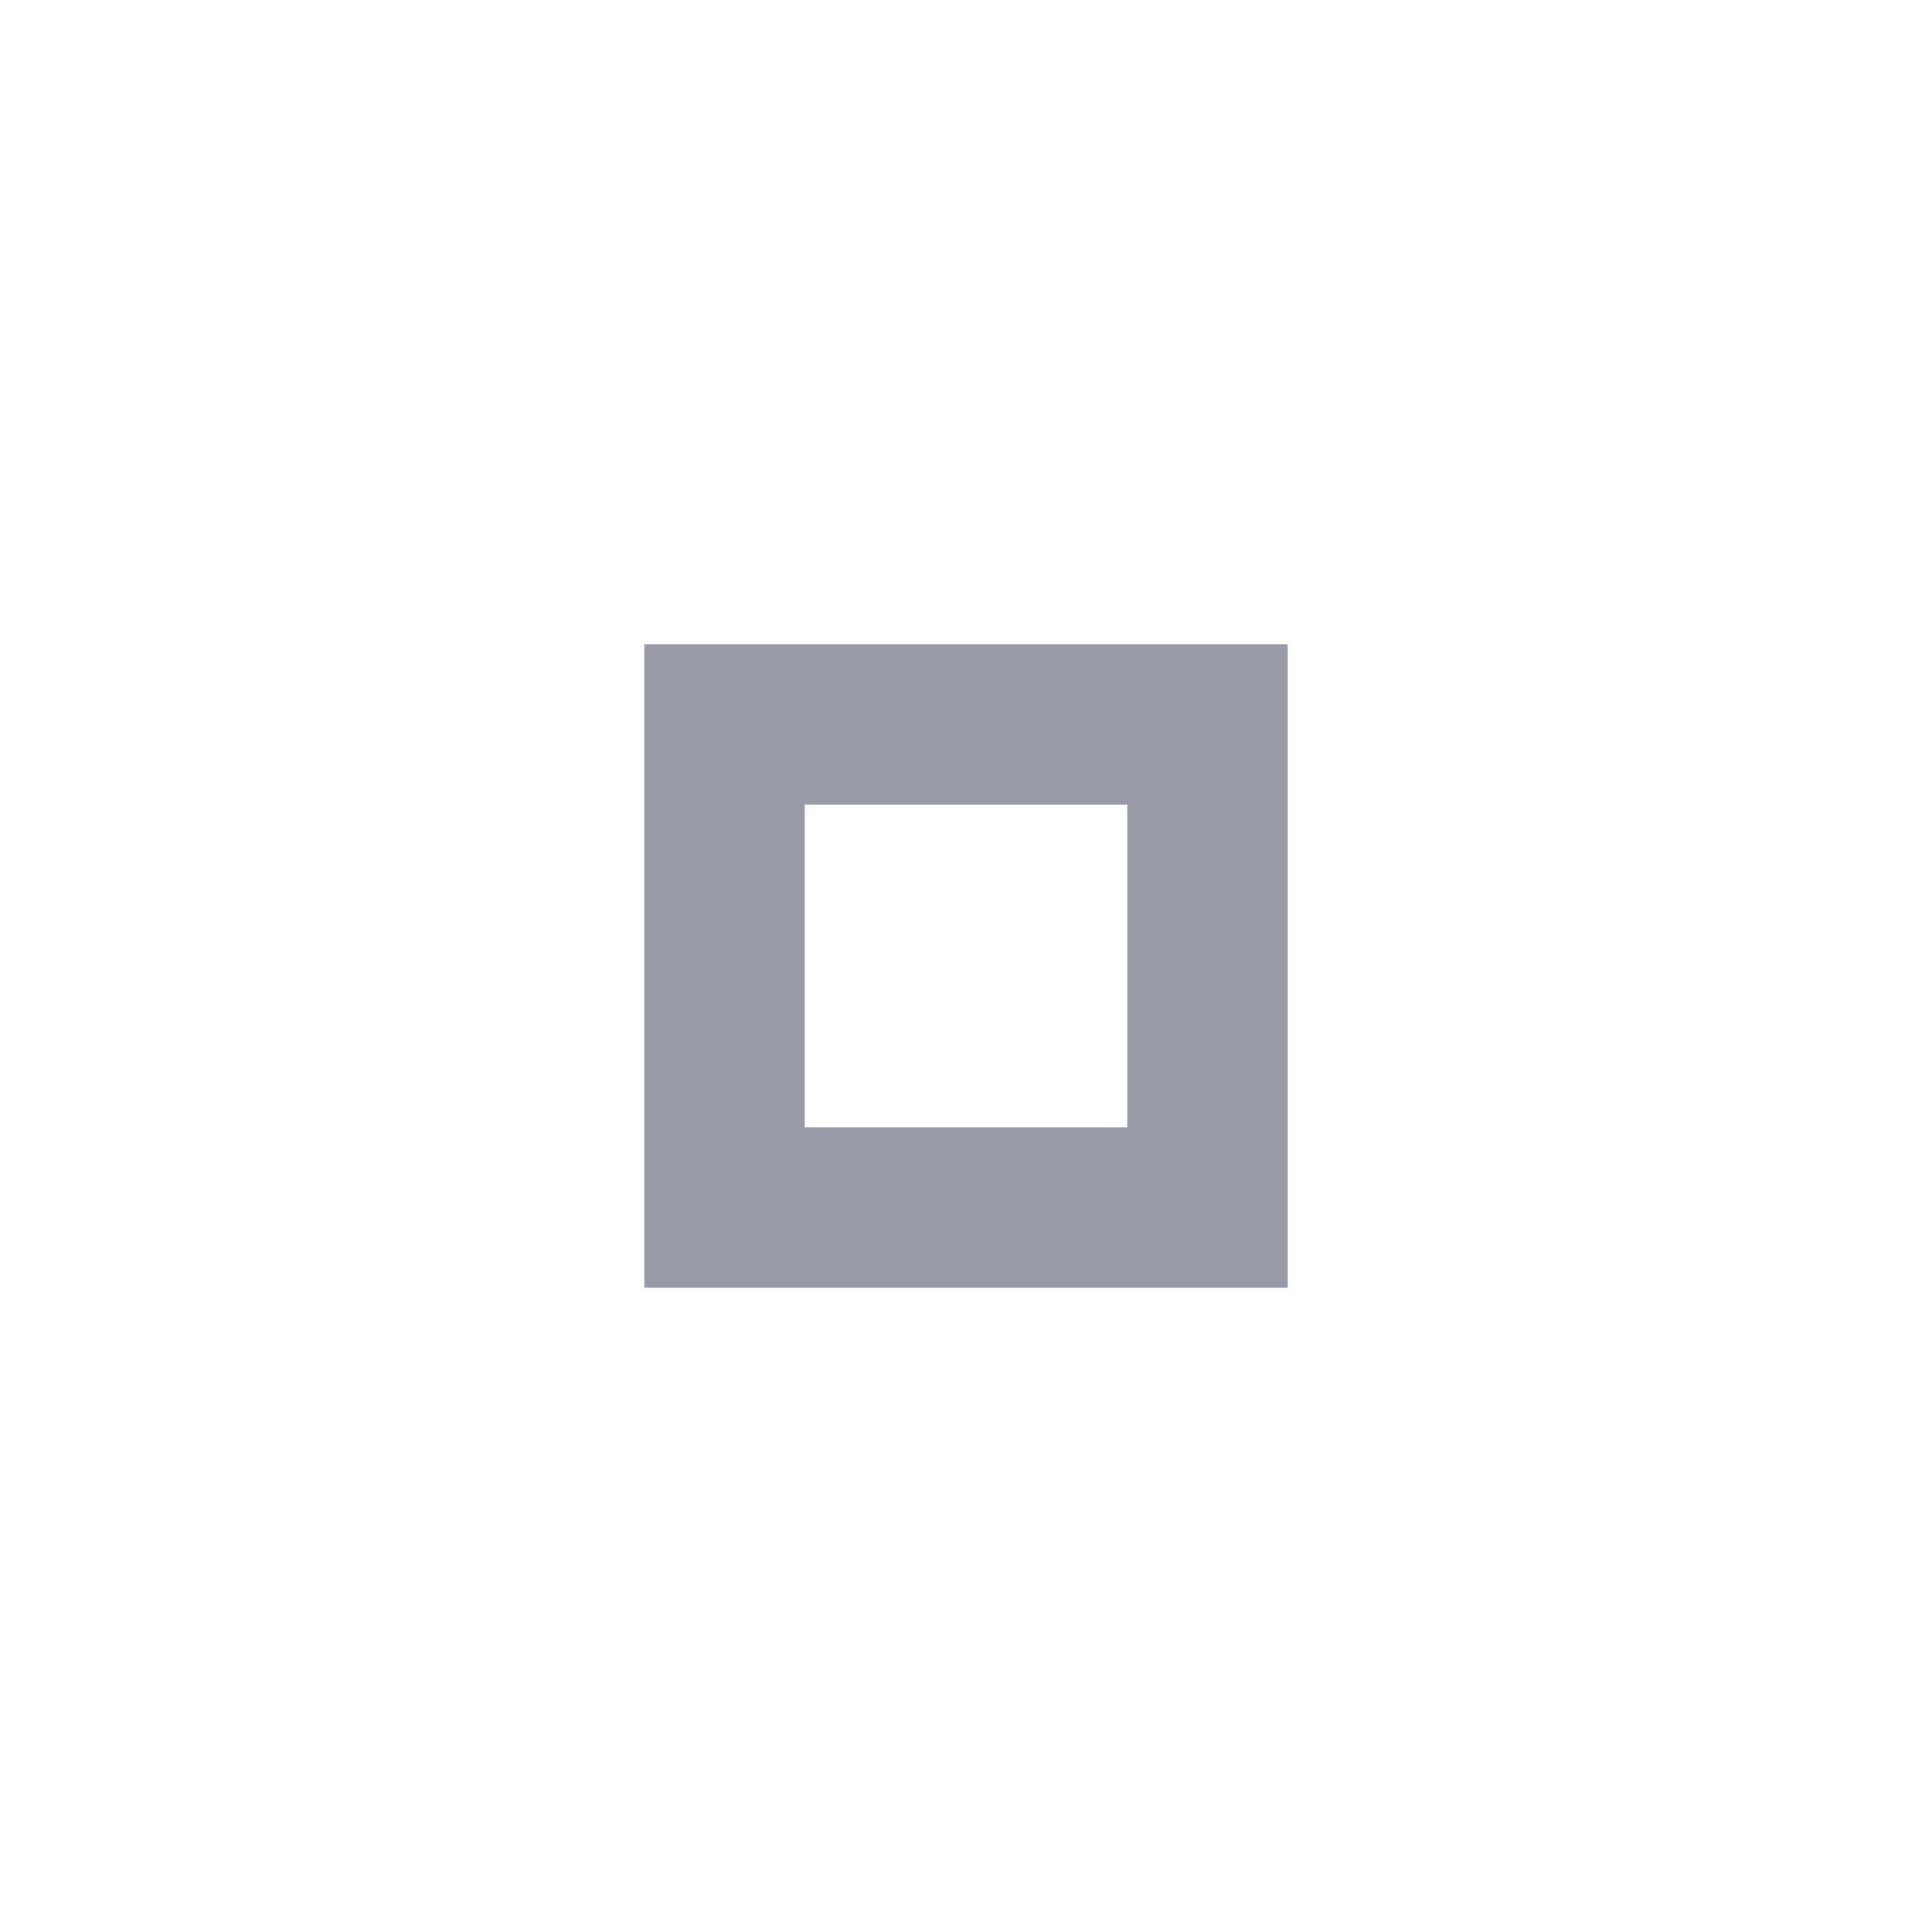
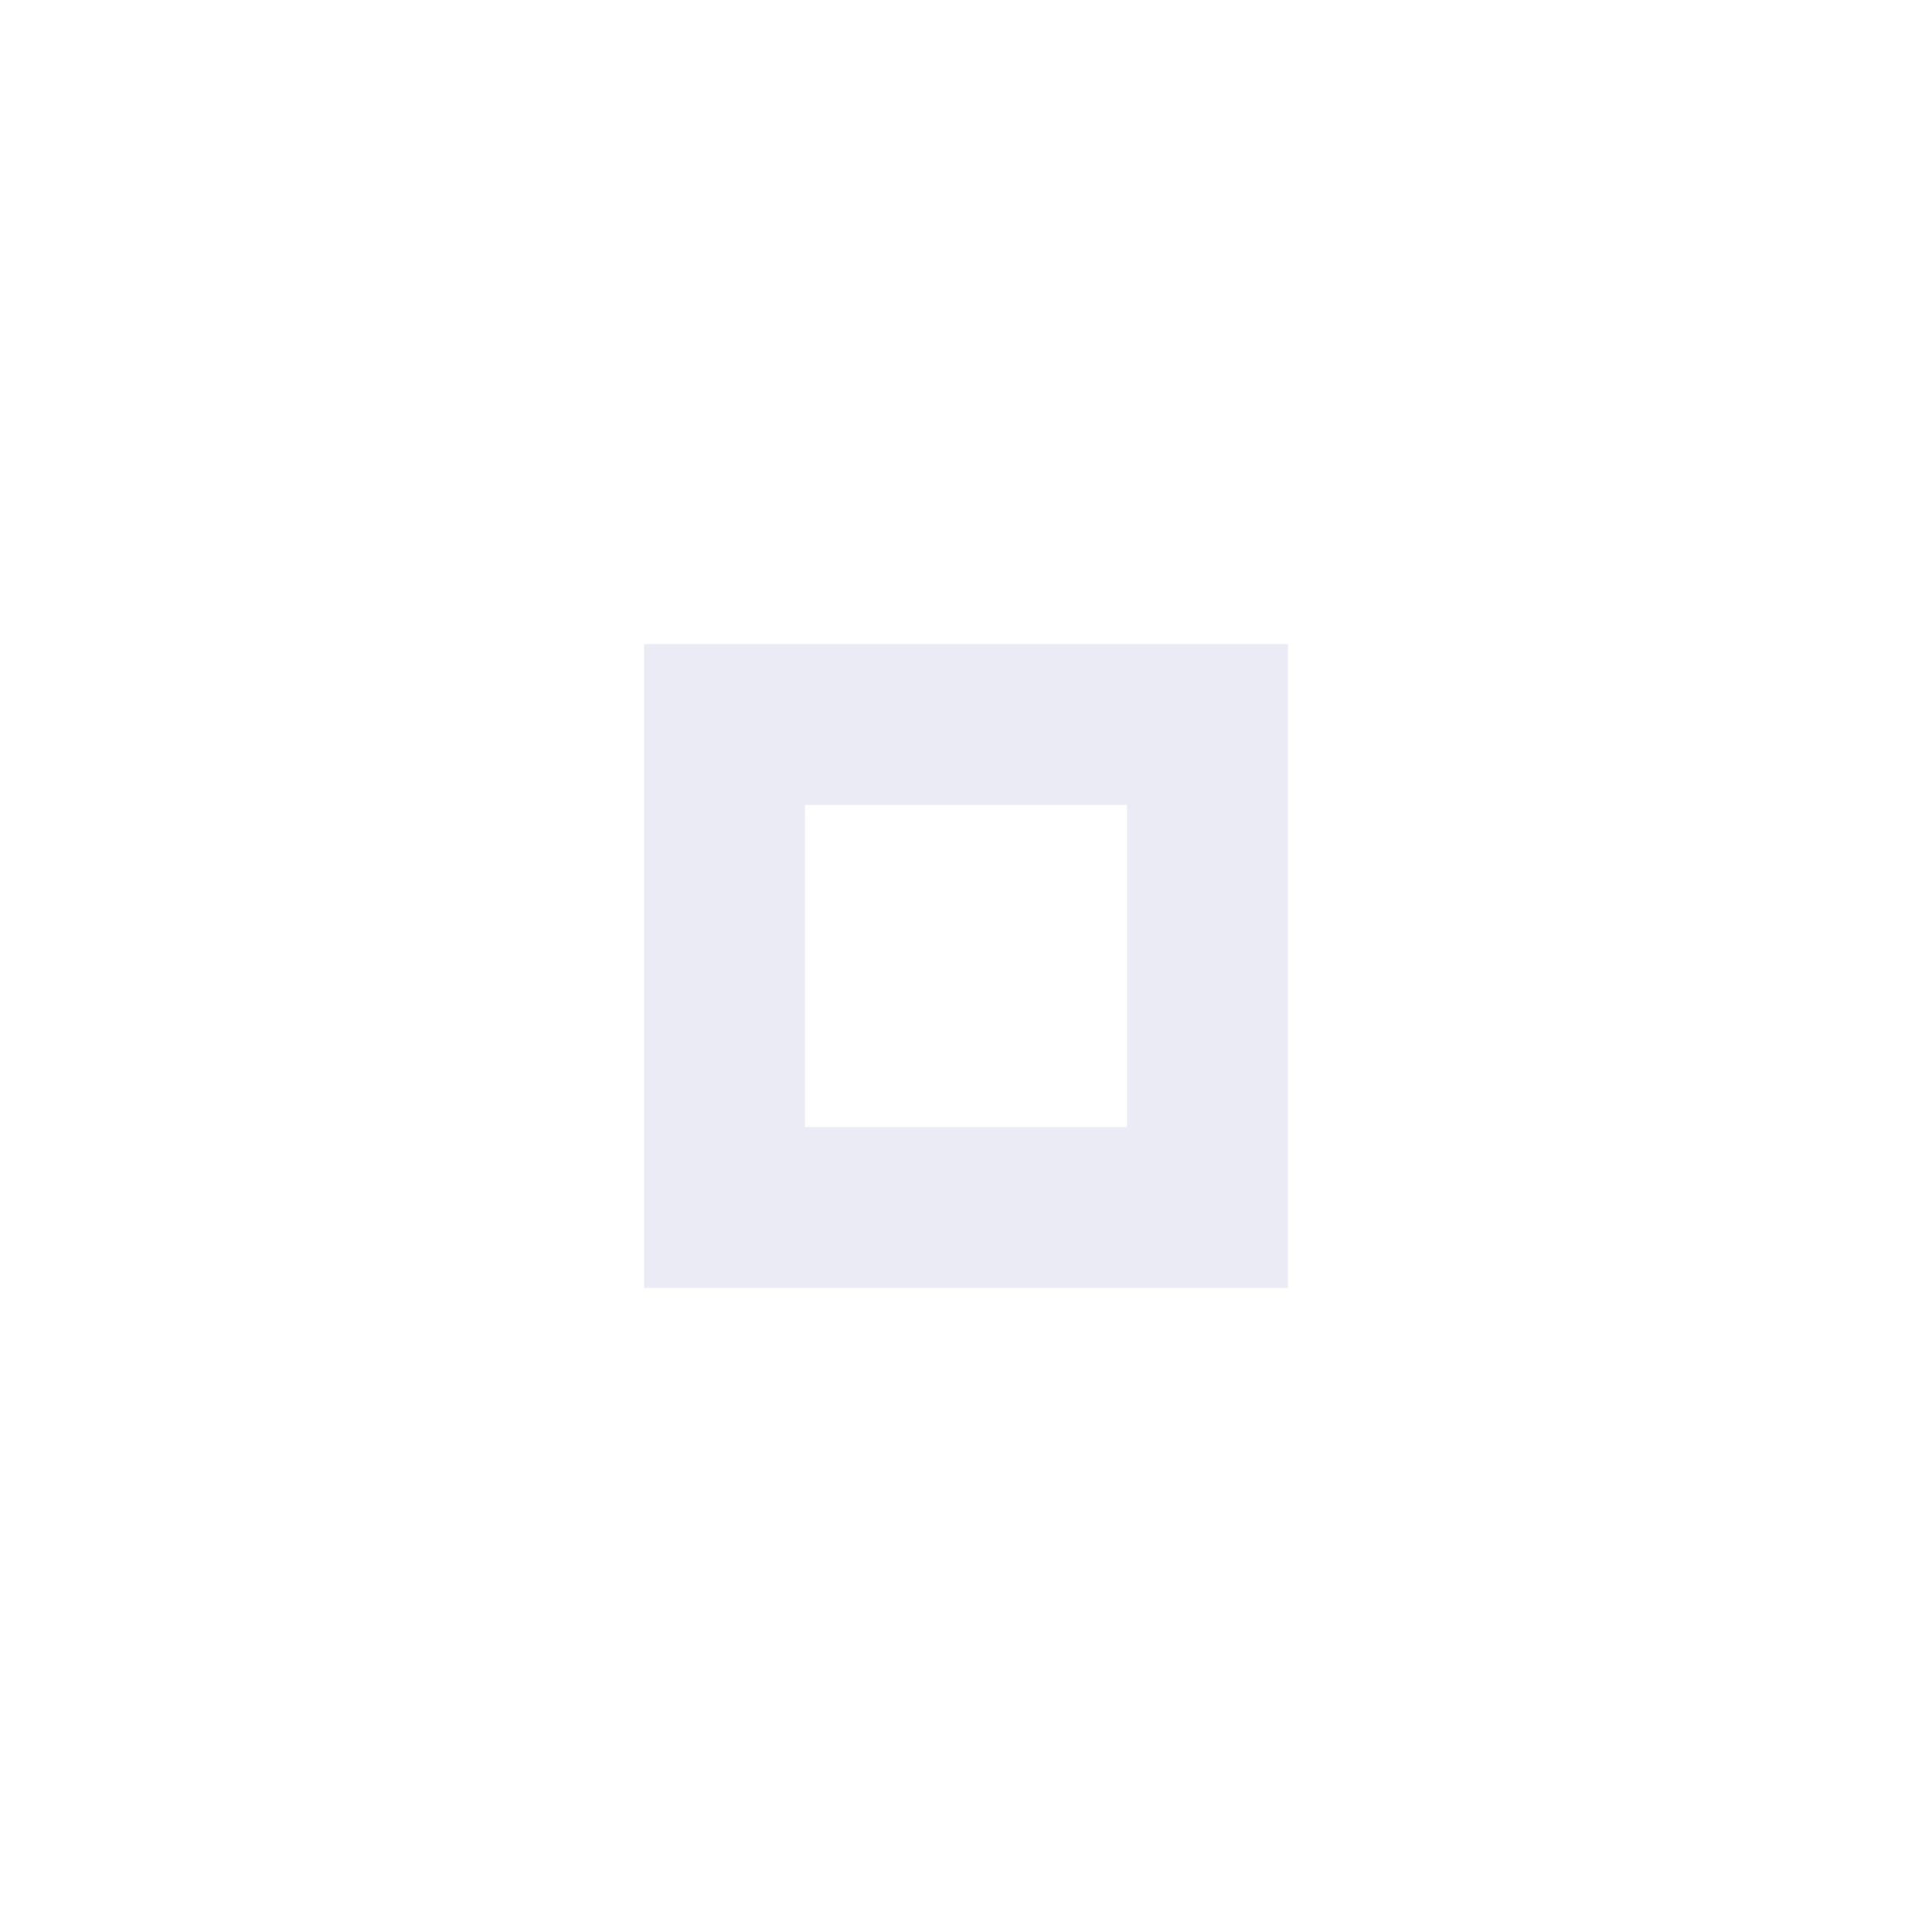
<svg xmlns="http://www.w3.org/2000/svg" version="1.1" x="0px" y="0px" width="24px" height="24px" viewBox="0 0 24 24" xml:space="preserve">
-   <path fill="#9999a8" d="M14,14h-4v-4h4V14z M16,8H8v8h8V8z" />
+   <path fill="#EBEBF5" d="M14,14h-4v-4h4V14z M16,8H8v8h8V8z" />
</svg>
